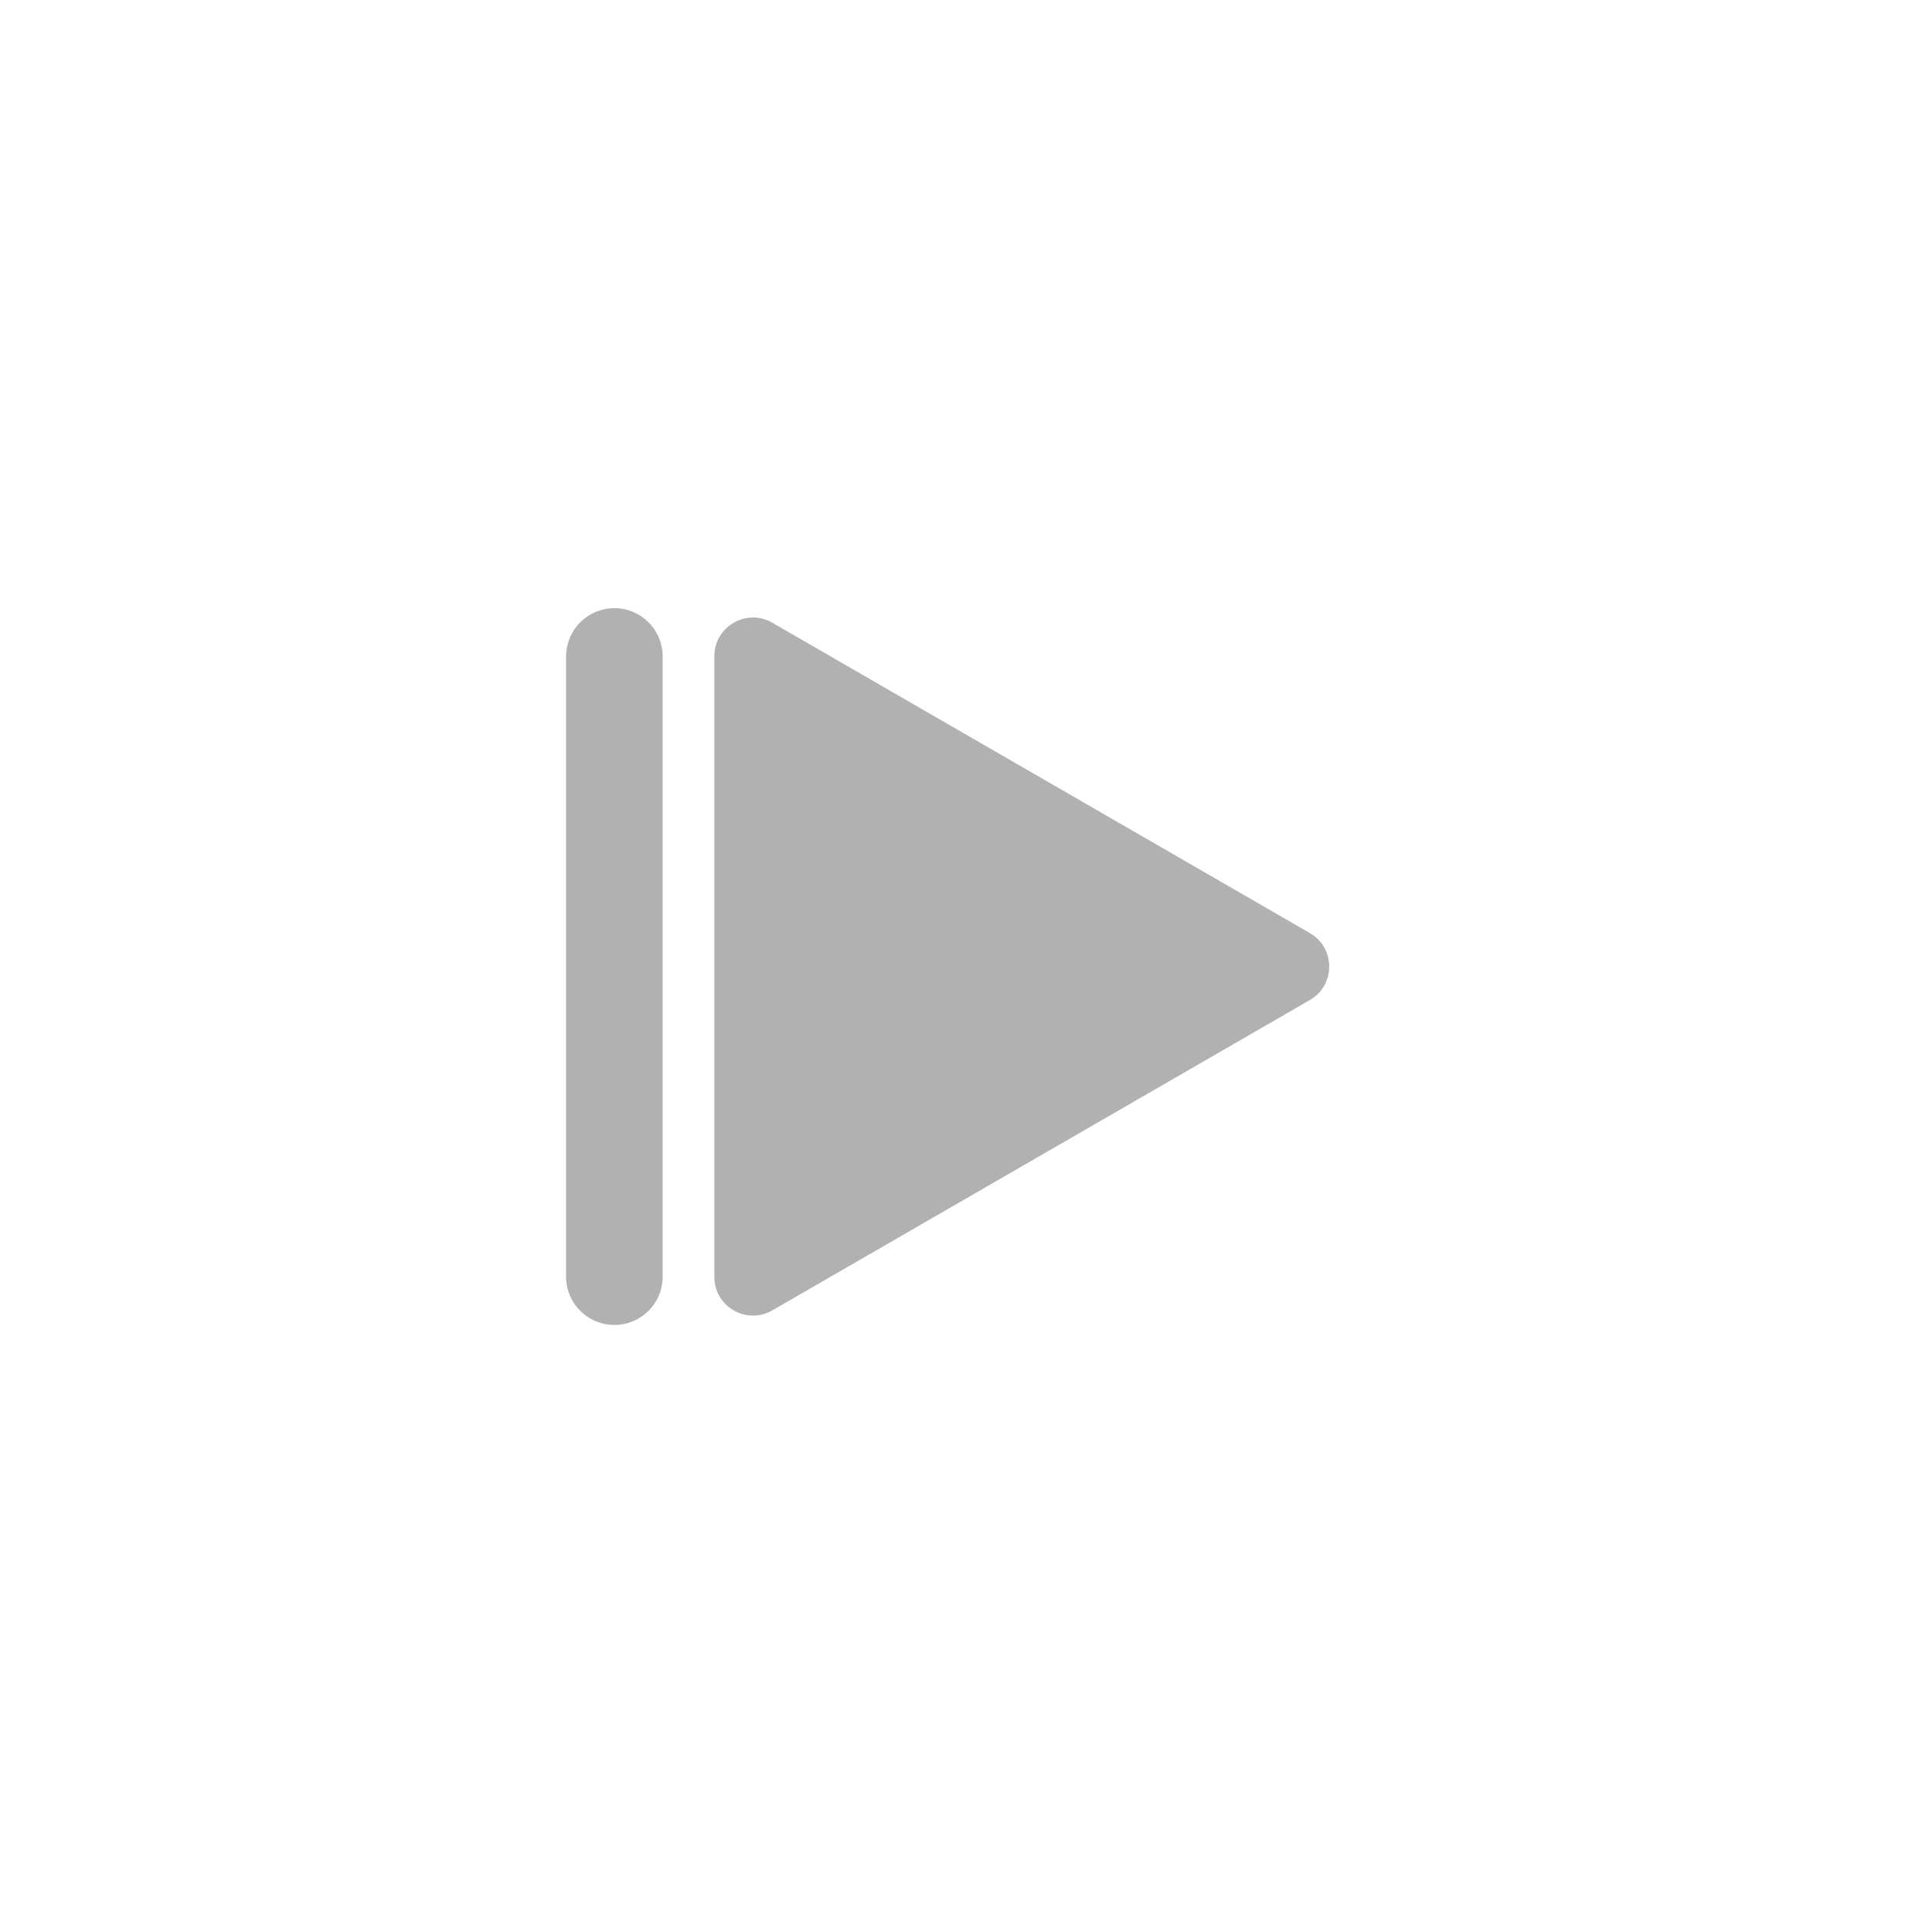
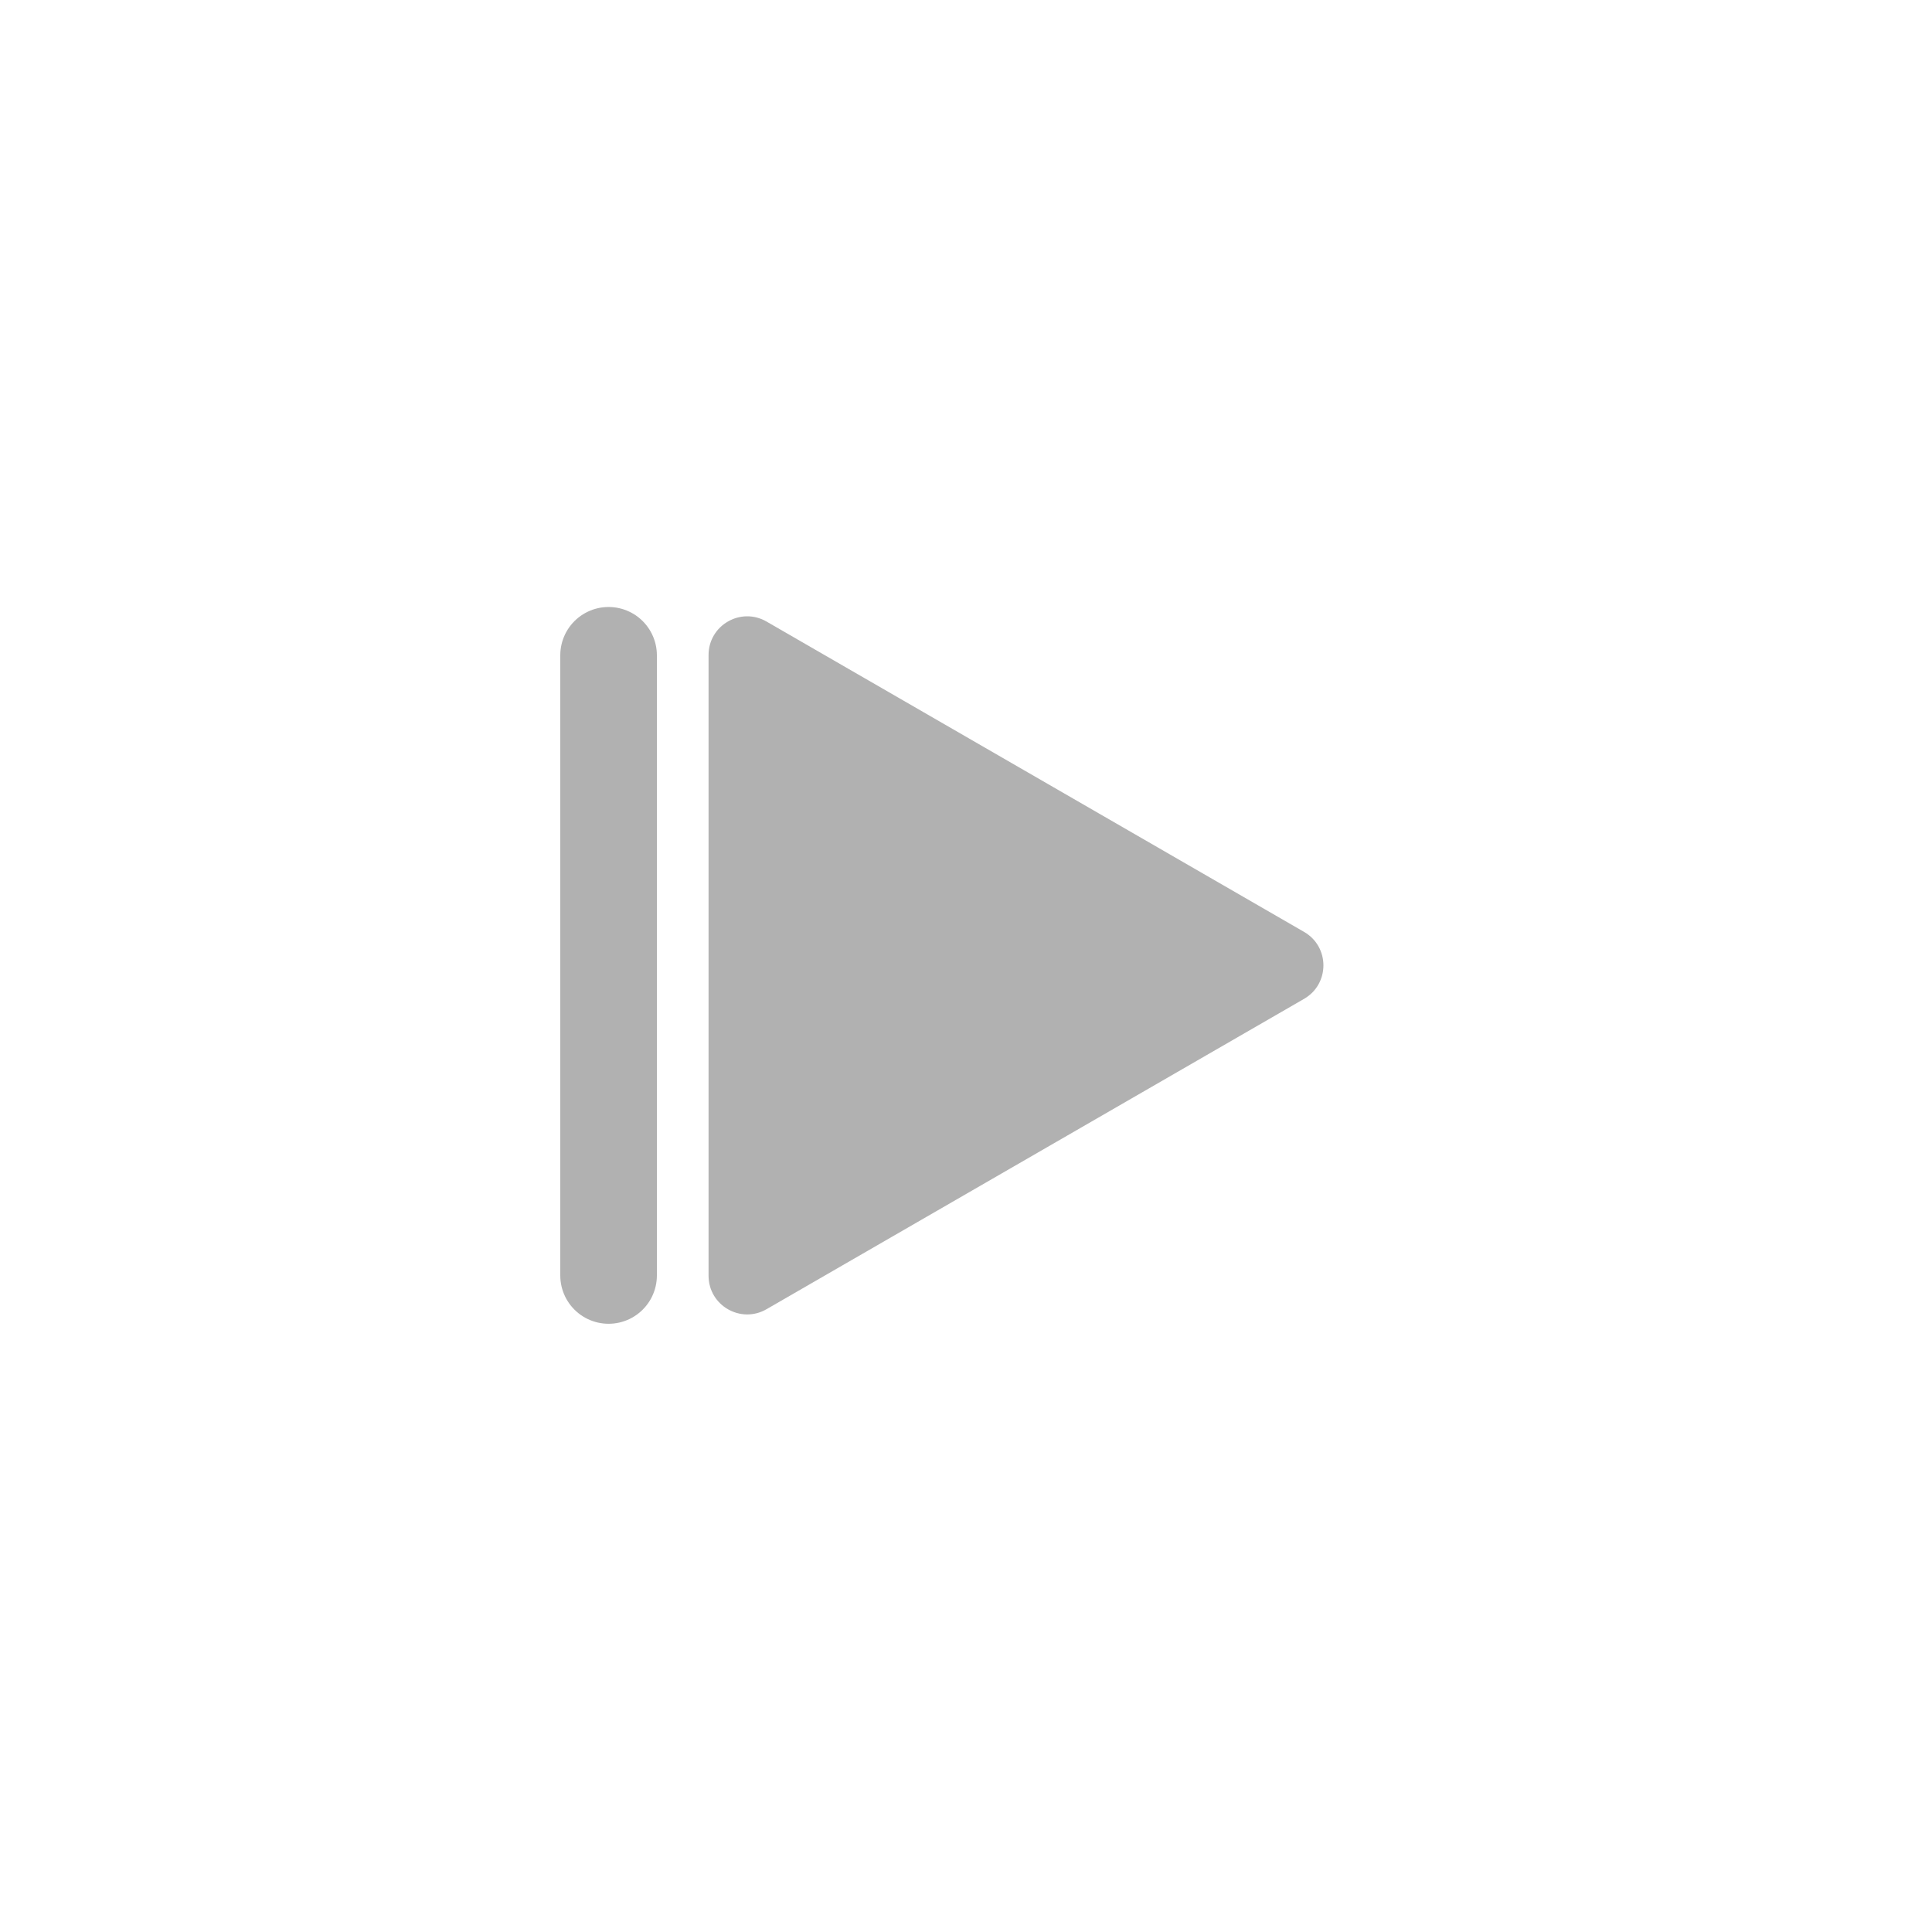
<svg xmlns="http://www.w3.org/2000/svg" width="1000" height="1000" viewBox="0 0 1000 1000" fill="none">
-   <path d="M678 482.968C691.333 490.666 691.333 509.911 678 517.609L399.75 678.257C386.417 685.955 369.75 676.332 369.75 660.936V339.641C369.75 324.245 386.417 314.623 399.75 322.321L678 482.968Z" fill="#B1B1B1" />
-   <line x1="318" y1="339.789" x2="318" y2="660.789" stroke="#B1B1B1" stroke-width="50" stroke-linecap="round" />
+   <path d="M675 482.356C688.333 490.054 688.333 509.299 675 516.997L396.75 677.645C383.417 685.343 366.75 675.72 366.75 660.324V339.029C366.75 323.633 383.417 314.011 396.75 321.709L675 482.356Z" fill="#B1B1B1" />
+   <path d="M315 339.178V660.178" stroke="#B1B1B1" stroke-width="50" stroke-linecap="round" />
</svg>
